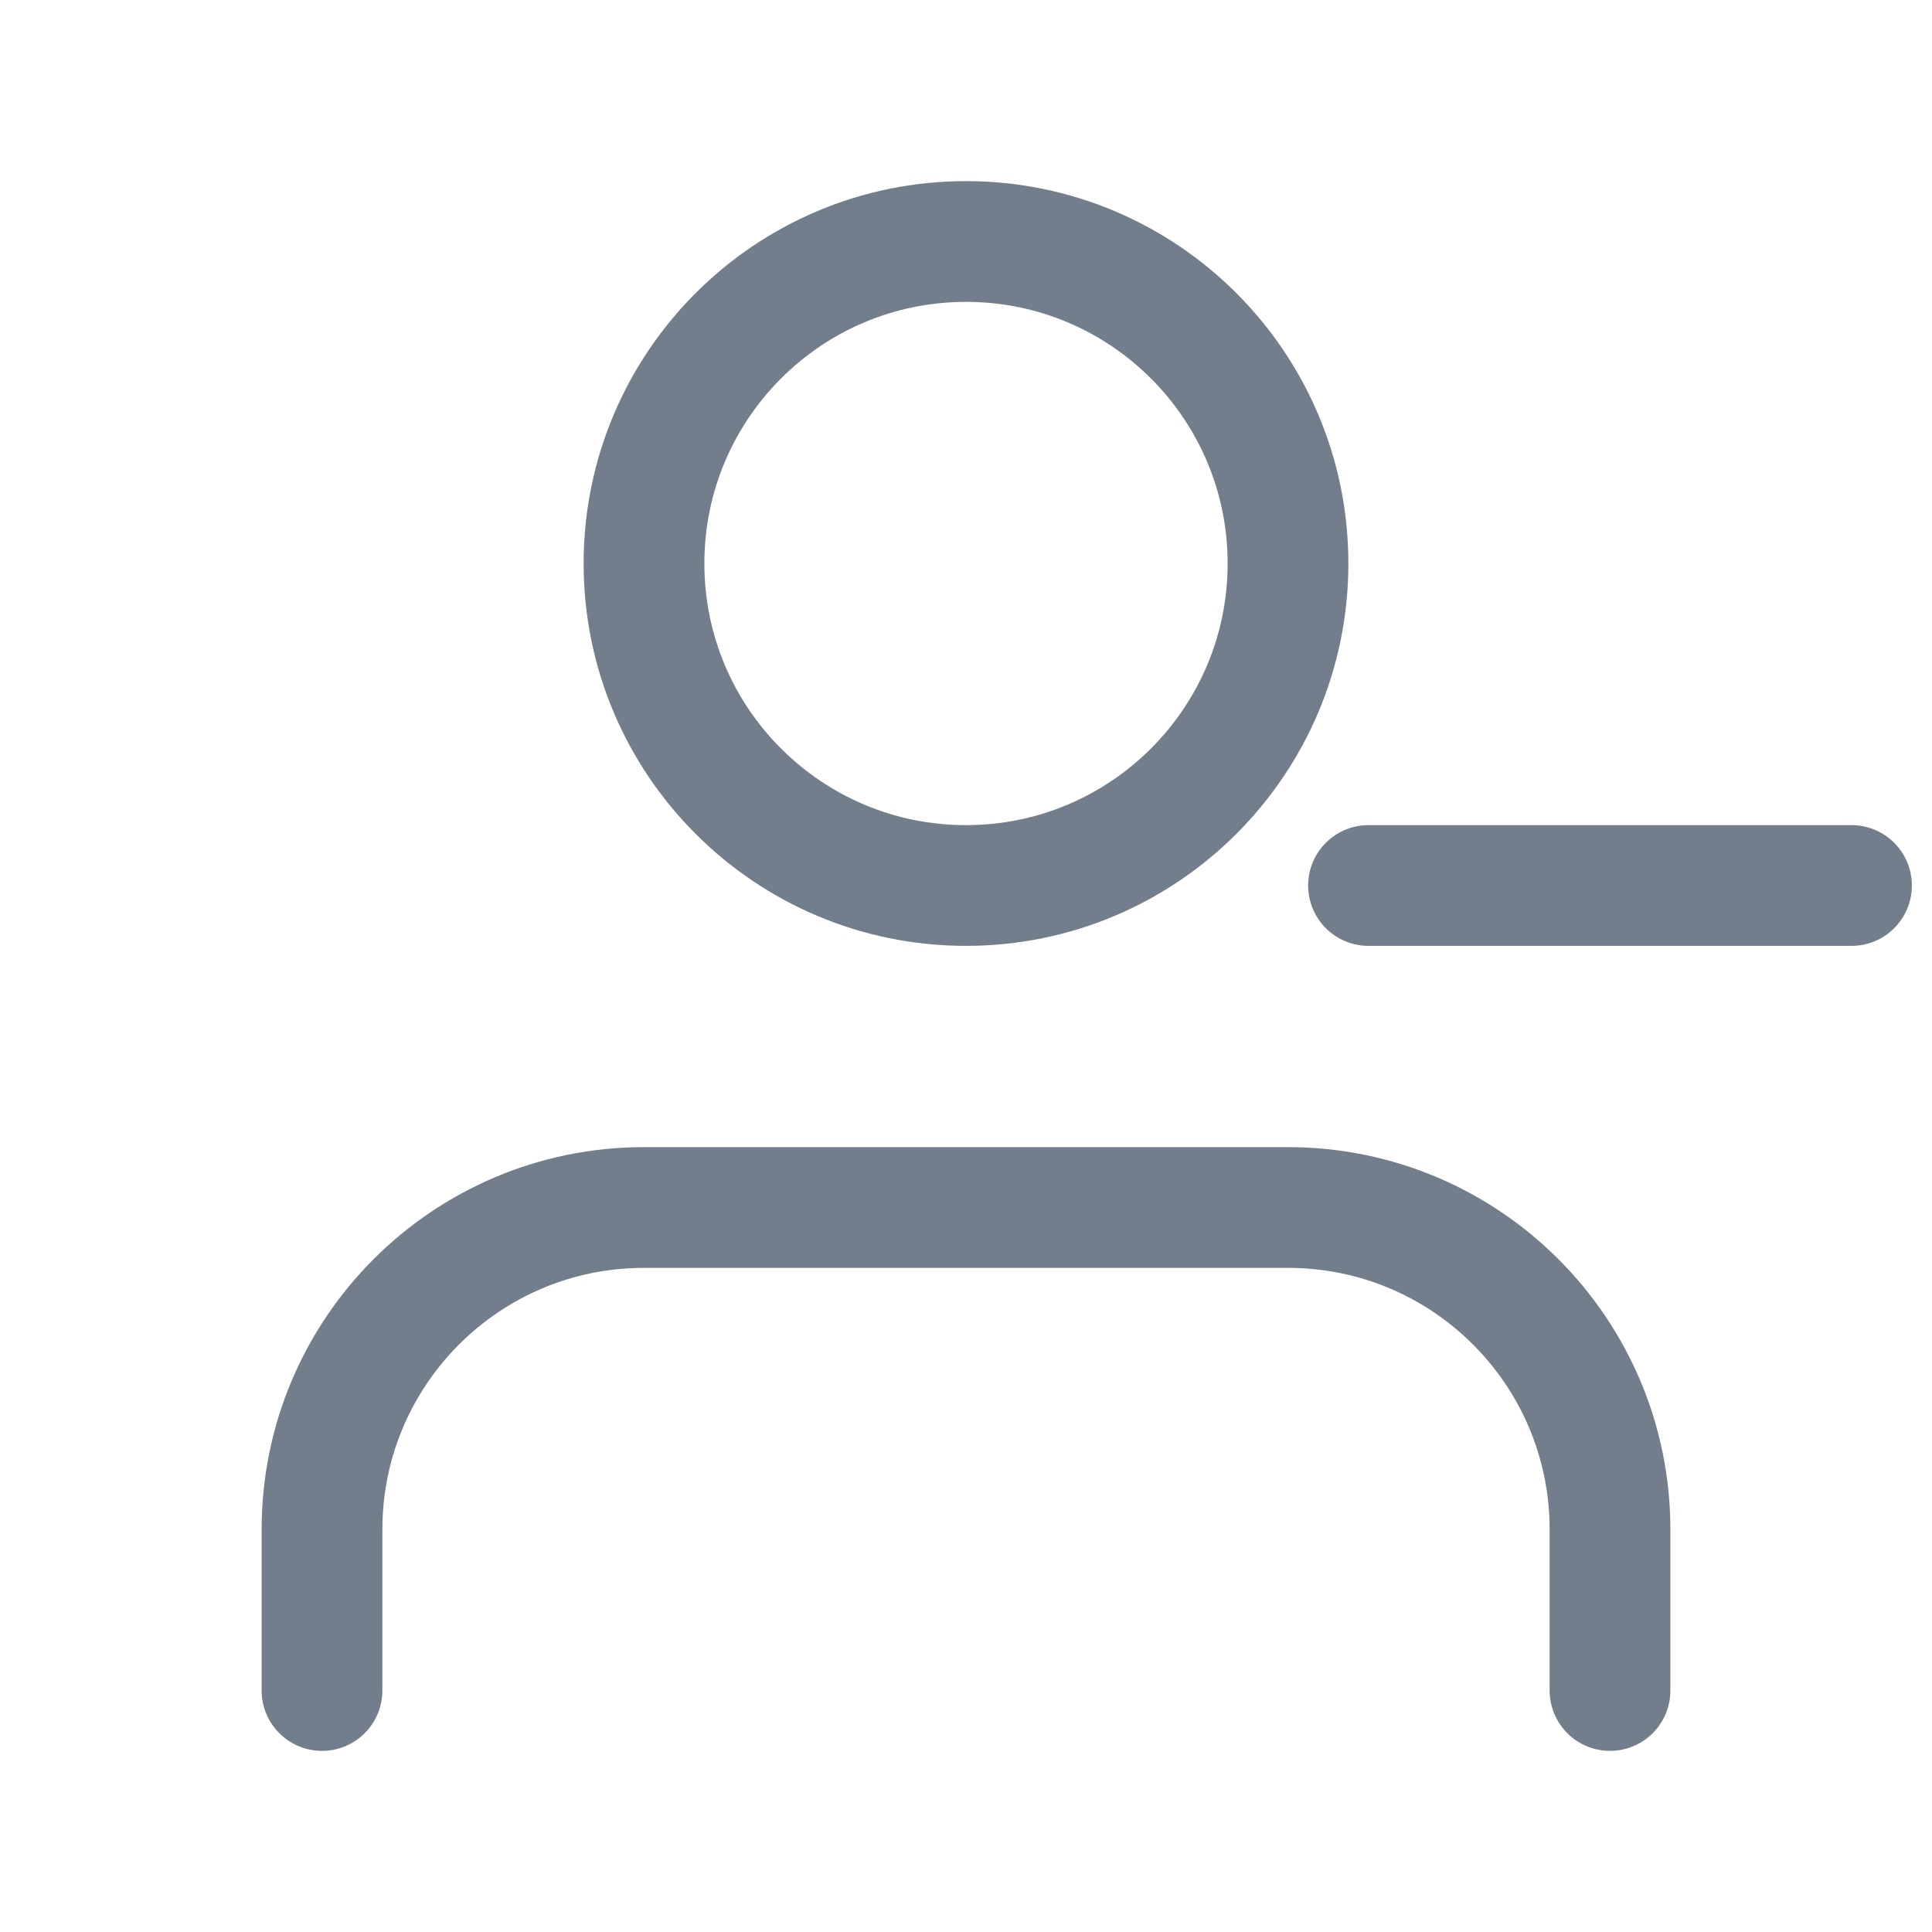
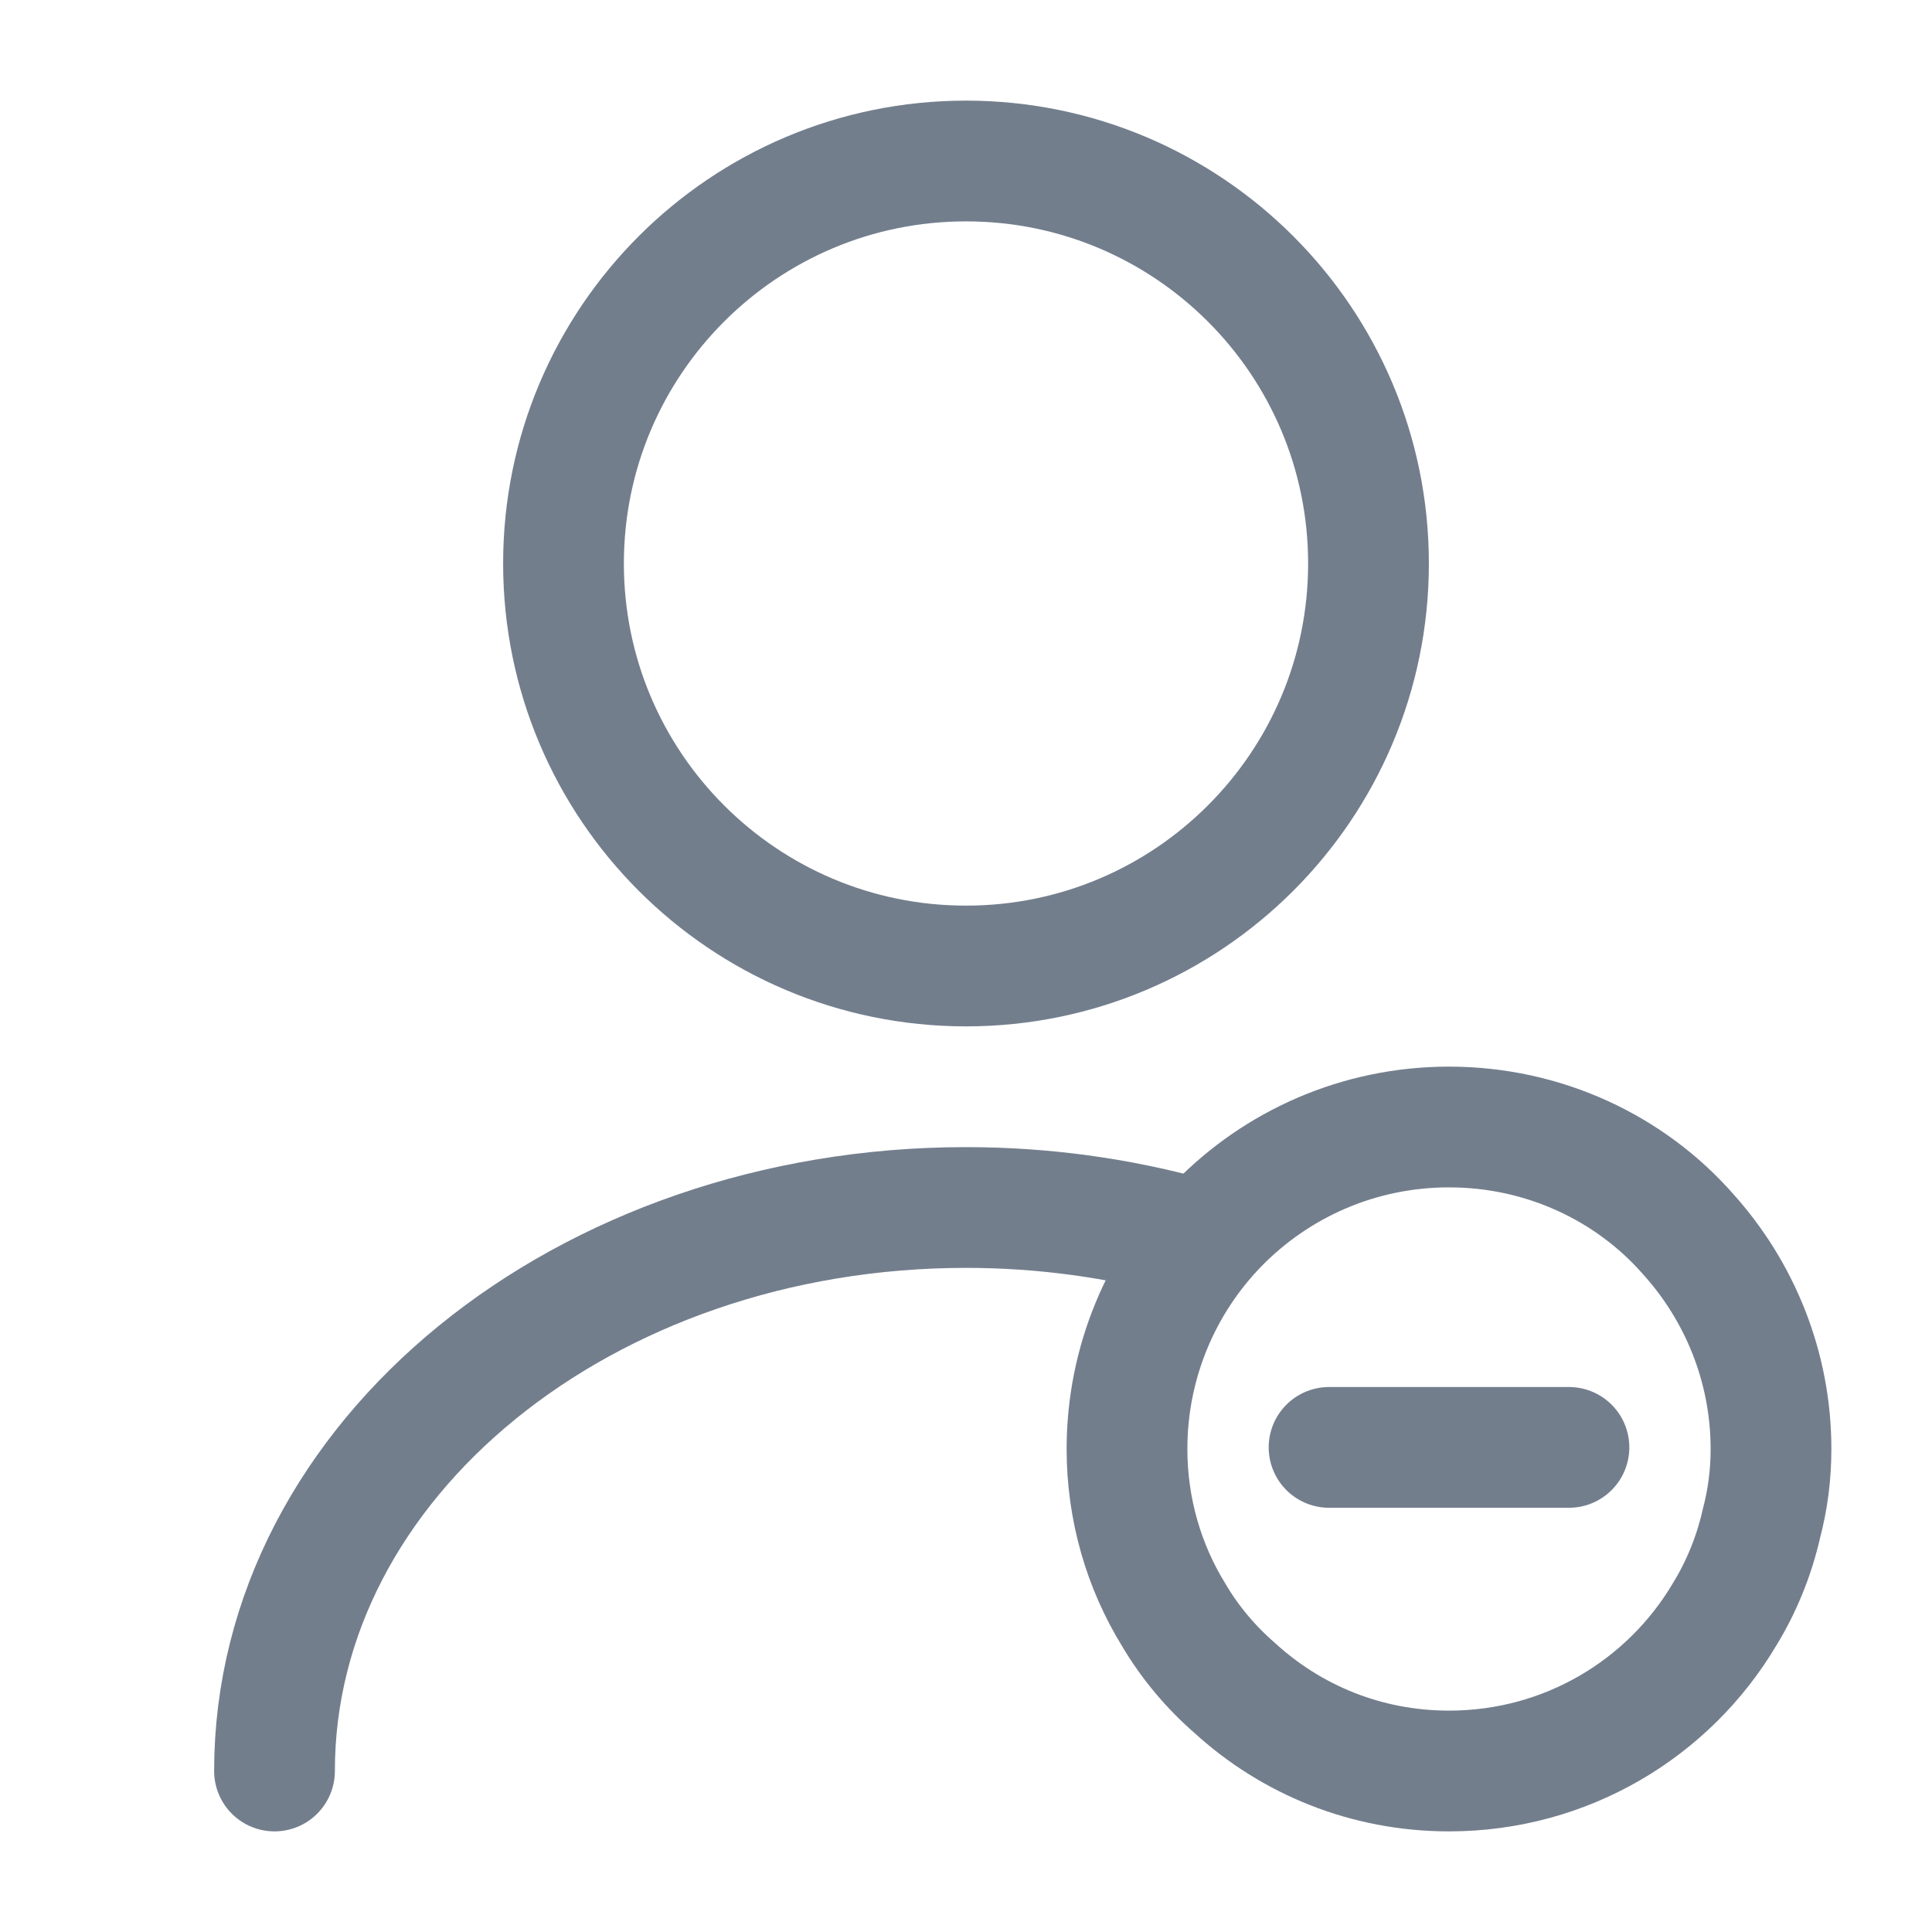
<svg xmlns="http://www.w3.org/2000/svg" width="24" height="24" viewBox="0 0 24 24" fill="none">
-   <path d="M20 21V19C20 16.791 18.209 15 16 15H8C5.791 15 4 16.791 4 19V21M17 11L23 11M16 7C16 9.209 14.209 11 12 11C9.791 11 8 9.209 8 7C8 4.791 9.791 3 12 3C14.209 3 16 4.791 16 7Z" stroke="#737e8d" stroke-width="1.5" stroke-linecap="round" stroke-linejoin="round" />
+   <path d="M12 12C14.761 12 17 9.761 17 7C17 4.239 14.761 2 12 2C9.239 2 7 4.239 7 7C7 9.761 9.239 12 12 12Z" stroke="#737E8D" stroke-width="1.5" stroke-linecap="round" stroke-linejoin="round" />
+   <path d="M3.41 22C3.41 18.13 7.26 15 12 15C12.96 15 13.89 15.13 14.76 15.37" stroke="#737E8D" stroke-width="1.5" stroke-linecap="round" stroke-linejoin="round" />
+   <path d="M22 18C22 18.32 21.96 18.63 21.88 18.93C21.79 19.33 21.63 19.72 21.42 20.06C20.73 21.22 19.46 22 18 22C16.97 22 16.04 21.61 15.34 20.97C15.04 20.71 14.78 20.4 14.58 20.06C14.21 19.46 14 18.75 14 18C14 16.92 14.43 15.93 15.13 15.21C15.86 14.46 16.88 14 18 14C19.18 14 20.25 14.51 20.97 15.33C21.61 16.04 22 16.98 22 18Z" stroke="#737E8D" stroke-width="1.5" stroke-miterlimit="10" stroke-linecap="round" stroke-linejoin="round" />
+   <path d="M19.49 17.98H16.51" stroke="#737E8D" stroke-width="1.5" stroke-miterlimit="10" stroke-linecap="round" stroke-linejoin="round" />
</svg>
